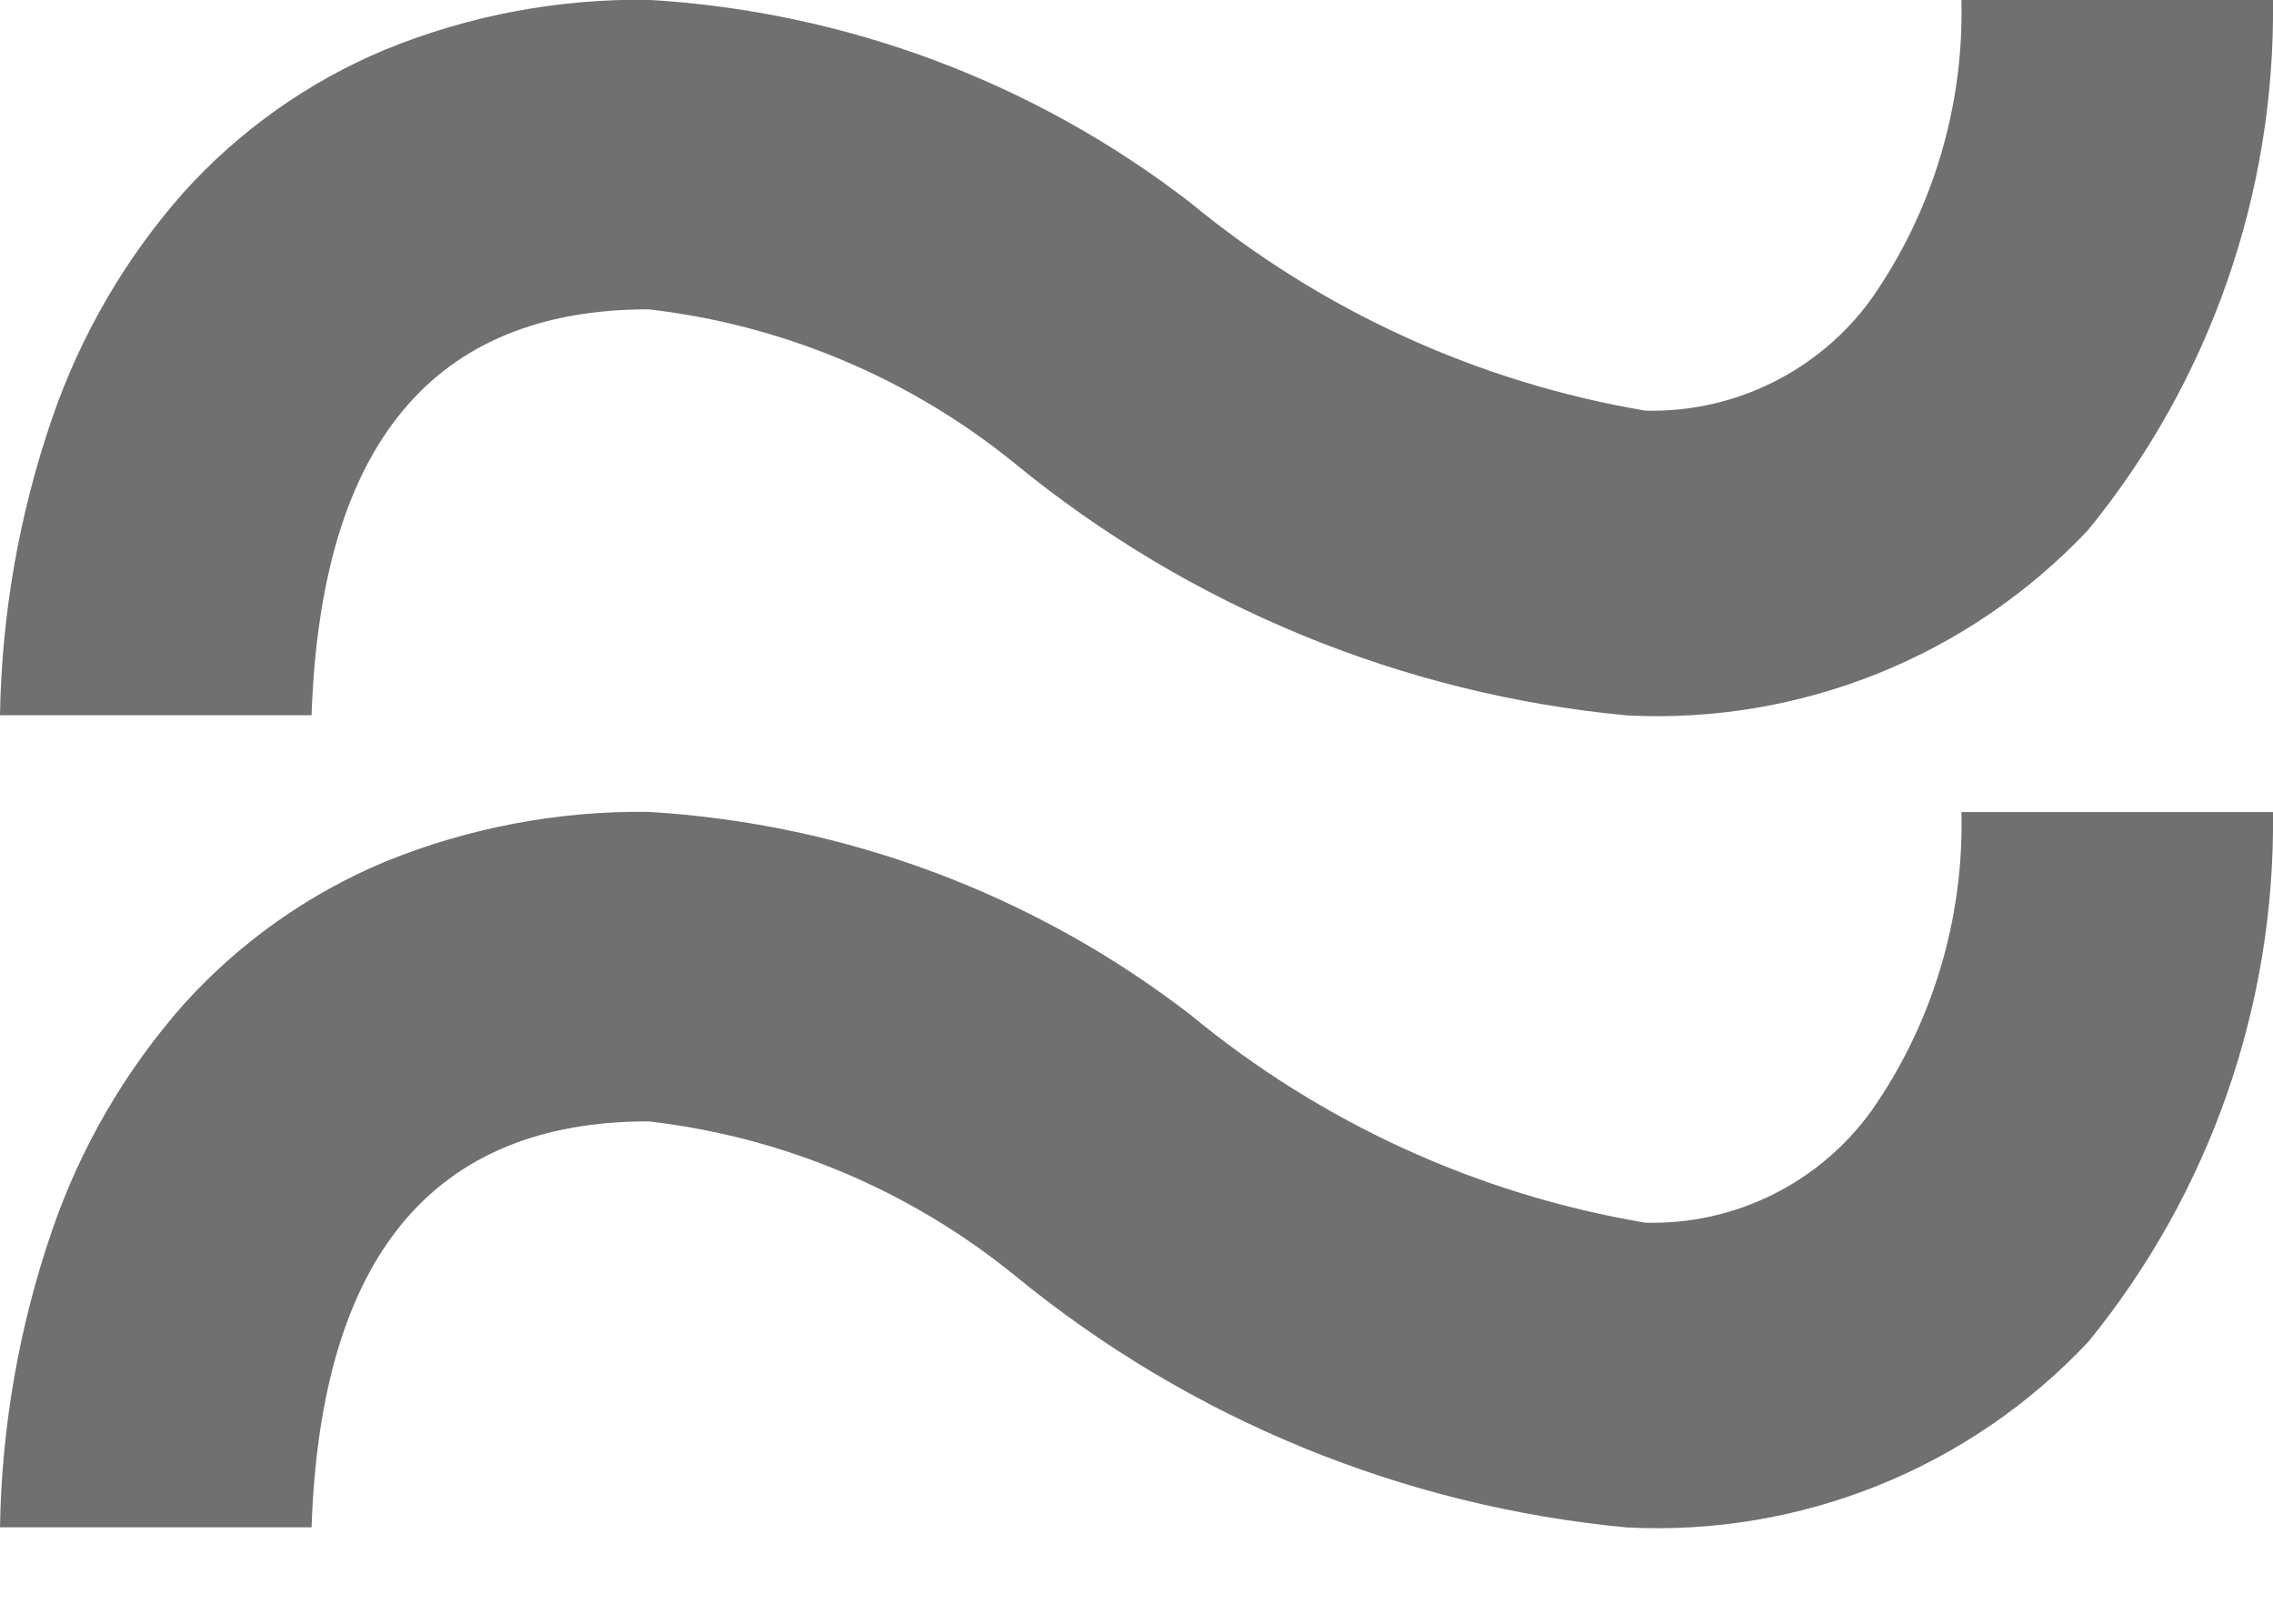
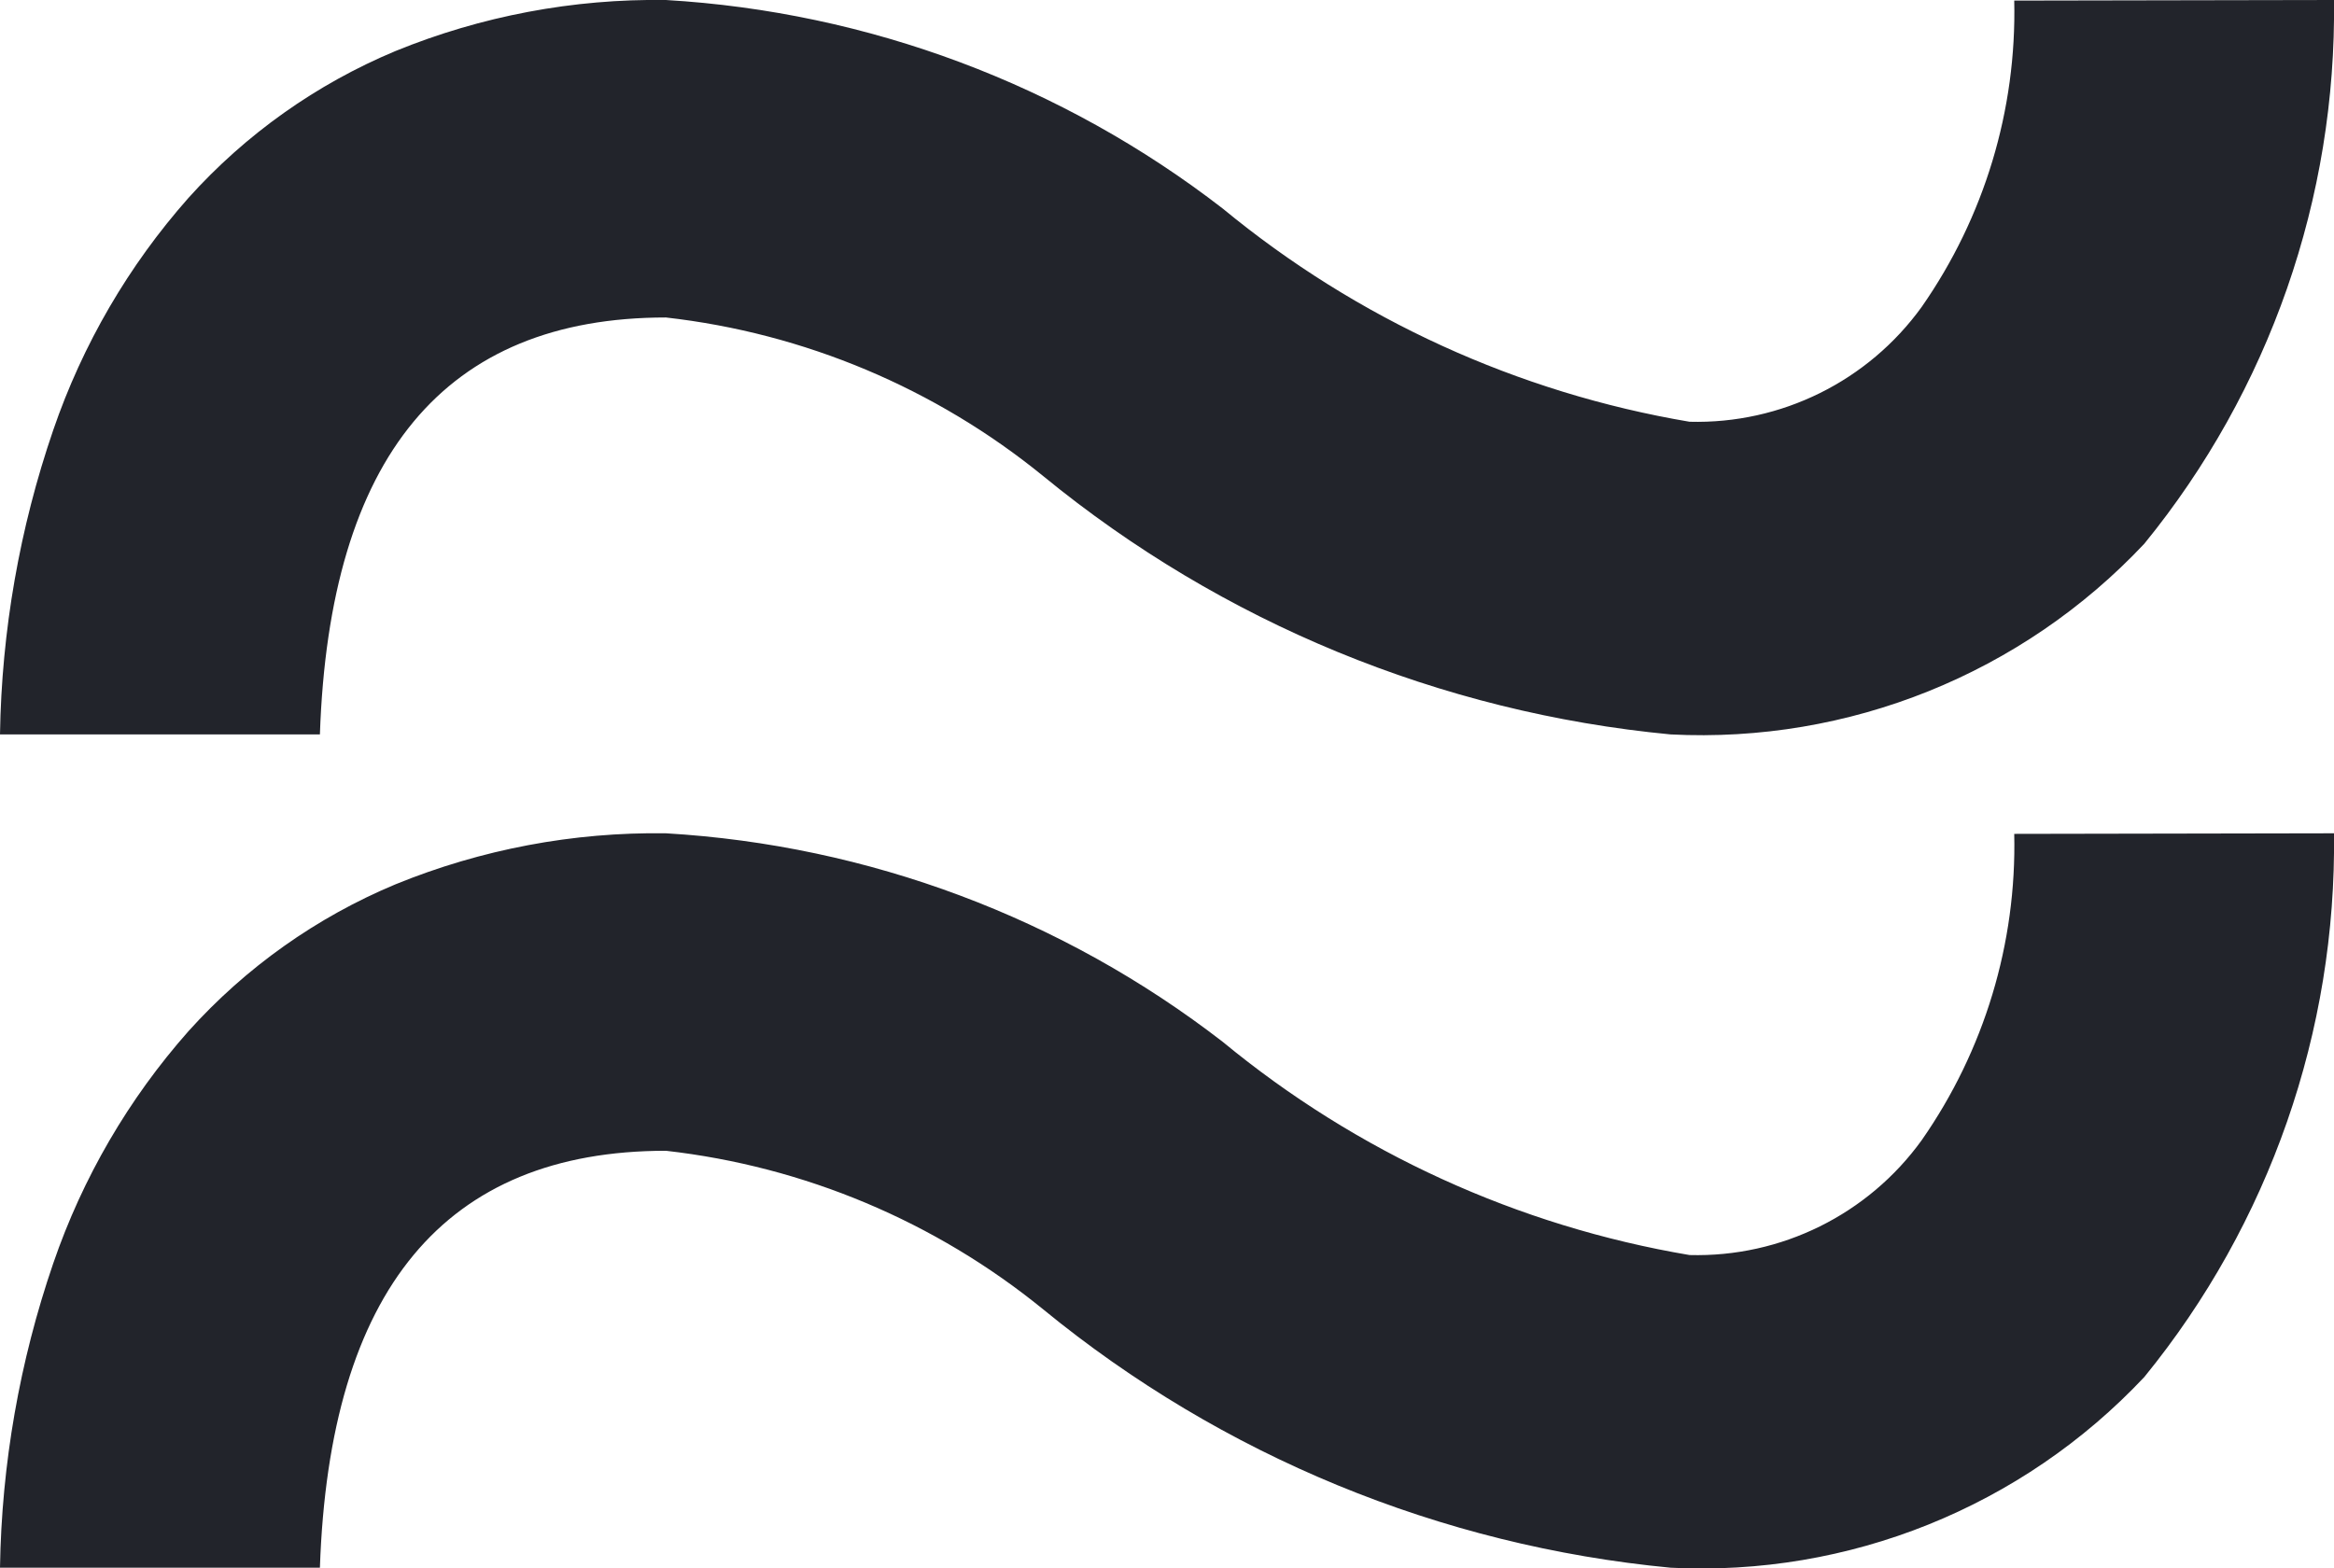
- <svg xmlns="http://www.w3.org/2000/svg" width="14px" height="10px" viewBox="0 0 14 10" version="1.1">
-   <g id="Page-1" stroke="none" stroke-width="1" fill="none" fill-rule="evenodd">
-     <g id="Caminho-2745" fill="#707070" fill-rule="nonzero">
-       <path d="M14,0 C14.015,1.187 13.613,2.342 12.863,3.262 C12.13,4.042 11.09,4.461 10.021,4.406 C8.639,4.276 7.328,3.736 6.254,2.857 C5.607,2.33 4.823,2 3.994,1.905 C2.667,1.905 1.976,2.738 1.919,4.405 L0,4.405 C0.01,3.783 0.118,3.167 0.32,2.579 C0.496,2.066 0.771,1.592 1.13,1.186 C1.474,0.804 1.899,0.503 2.374,0.305 C2.888,0.095 3.439,-0.009 3.994,-0.001 C5.208,0.07 6.372,0.506 7.334,1.25 C8.139,1.914 9.105,2.355 10.134,2.529 C10.684,2.543 11.205,2.285 11.527,1.84 C11.903,1.301 12.097,0.657 12.081,0 L14,0 Z" id="Path" />
-       <path d="M14,5.001 C14.015,6.188 13.613,7.343 12.863,8.263 C12.13,9.044 11.09,9.462 10.021,9.407 C8.639,9.277 7.328,8.738 6.254,7.858 C5.607,7.331 4.823,7.001 3.994,6.906 C2.667,6.906 1.976,7.74 1.919,9.406 L0,9.406 C0.01,8.785 0.118,8.168 0.32,7.58 C0.496,7.067 0.771,6.594 1.13,6.187 C1.474,5.805 1.899,5.504 2.374,5.306 C2.888,5.097 3.439,4.993 3.994,5 C5.208,5.072 6.372,5.508 7.334,6.251 C8.139,6.916 9.105,7.357 10.134,7.53 C10.684,7.545 11.205,7.287 11.527,6.841 C11.903,6.303 12.097,5.658 12.081,5.001 L14,5.001 Z" id="Path-Copy" />
-     </g>
+ <svg xmlns="http://www.w3.org/2000/svg" width="16" height="10.75" viewBox="0 0 16 10.75">
+   <g transform="translate(-251 -492)">
+     <path d="M10.489-8.057a5.784,5.784,0,0,1-1.3,3.728A4.165,4.165,0,0,1,5.941-3.021a7.978,7.978,0,0,1-4.3-1.771A4.982,4.982,0,0,0-.946-5.88q-2.274,0-2.372,2.859H-5.511a6.757,6.757,0,0,1,.365-2.087A4.706,4.706,0,0,1-4.219-6.7,3.959,3.959,0,0,1-2.8-7.707,4.723,4.723,0,0,1-.946-8.057,6.9,6.9,0,0,1,2.871-6.627a6.811,6.811,0,0,0,3.2,1.462,1.9,1.9,0,0,0,1.592-.788,3.531,3.531,0,0,0,.634-2.1Z" transform="translate(256.511 500.057)" fill="#22242b" />
+     <path d="M10.489-8.057a5.784,5.784,0,0,1-1.3,3.728A4.165,4.165,0,0,1,5.941-3.021a7.978,7.978,0,0,1-4.3-1.771A4.982,4.982,0,0,0-.946-5.88q-2.274,0-2.372,2.859H-5.511a6.757,6.757,0,0,1,.365-2.087A4.706,4.706,0,0,1-4.219-6.7,3.959,3.959,0,0,1-2.8-7.707,4.723,4.723,0,0,1-.946-8.057,6.9,6.9,0,0,1,2.871-6.627a6.811,6.811,0,0,0,3.2,1.462,1.9,1.9,0,0,0,1.592-.788,3.531,3.531,0,0,0,.634-2.1Z" transform="translate(256.511 505.771)" fill="#22242b" />
  </g>
</svg>
